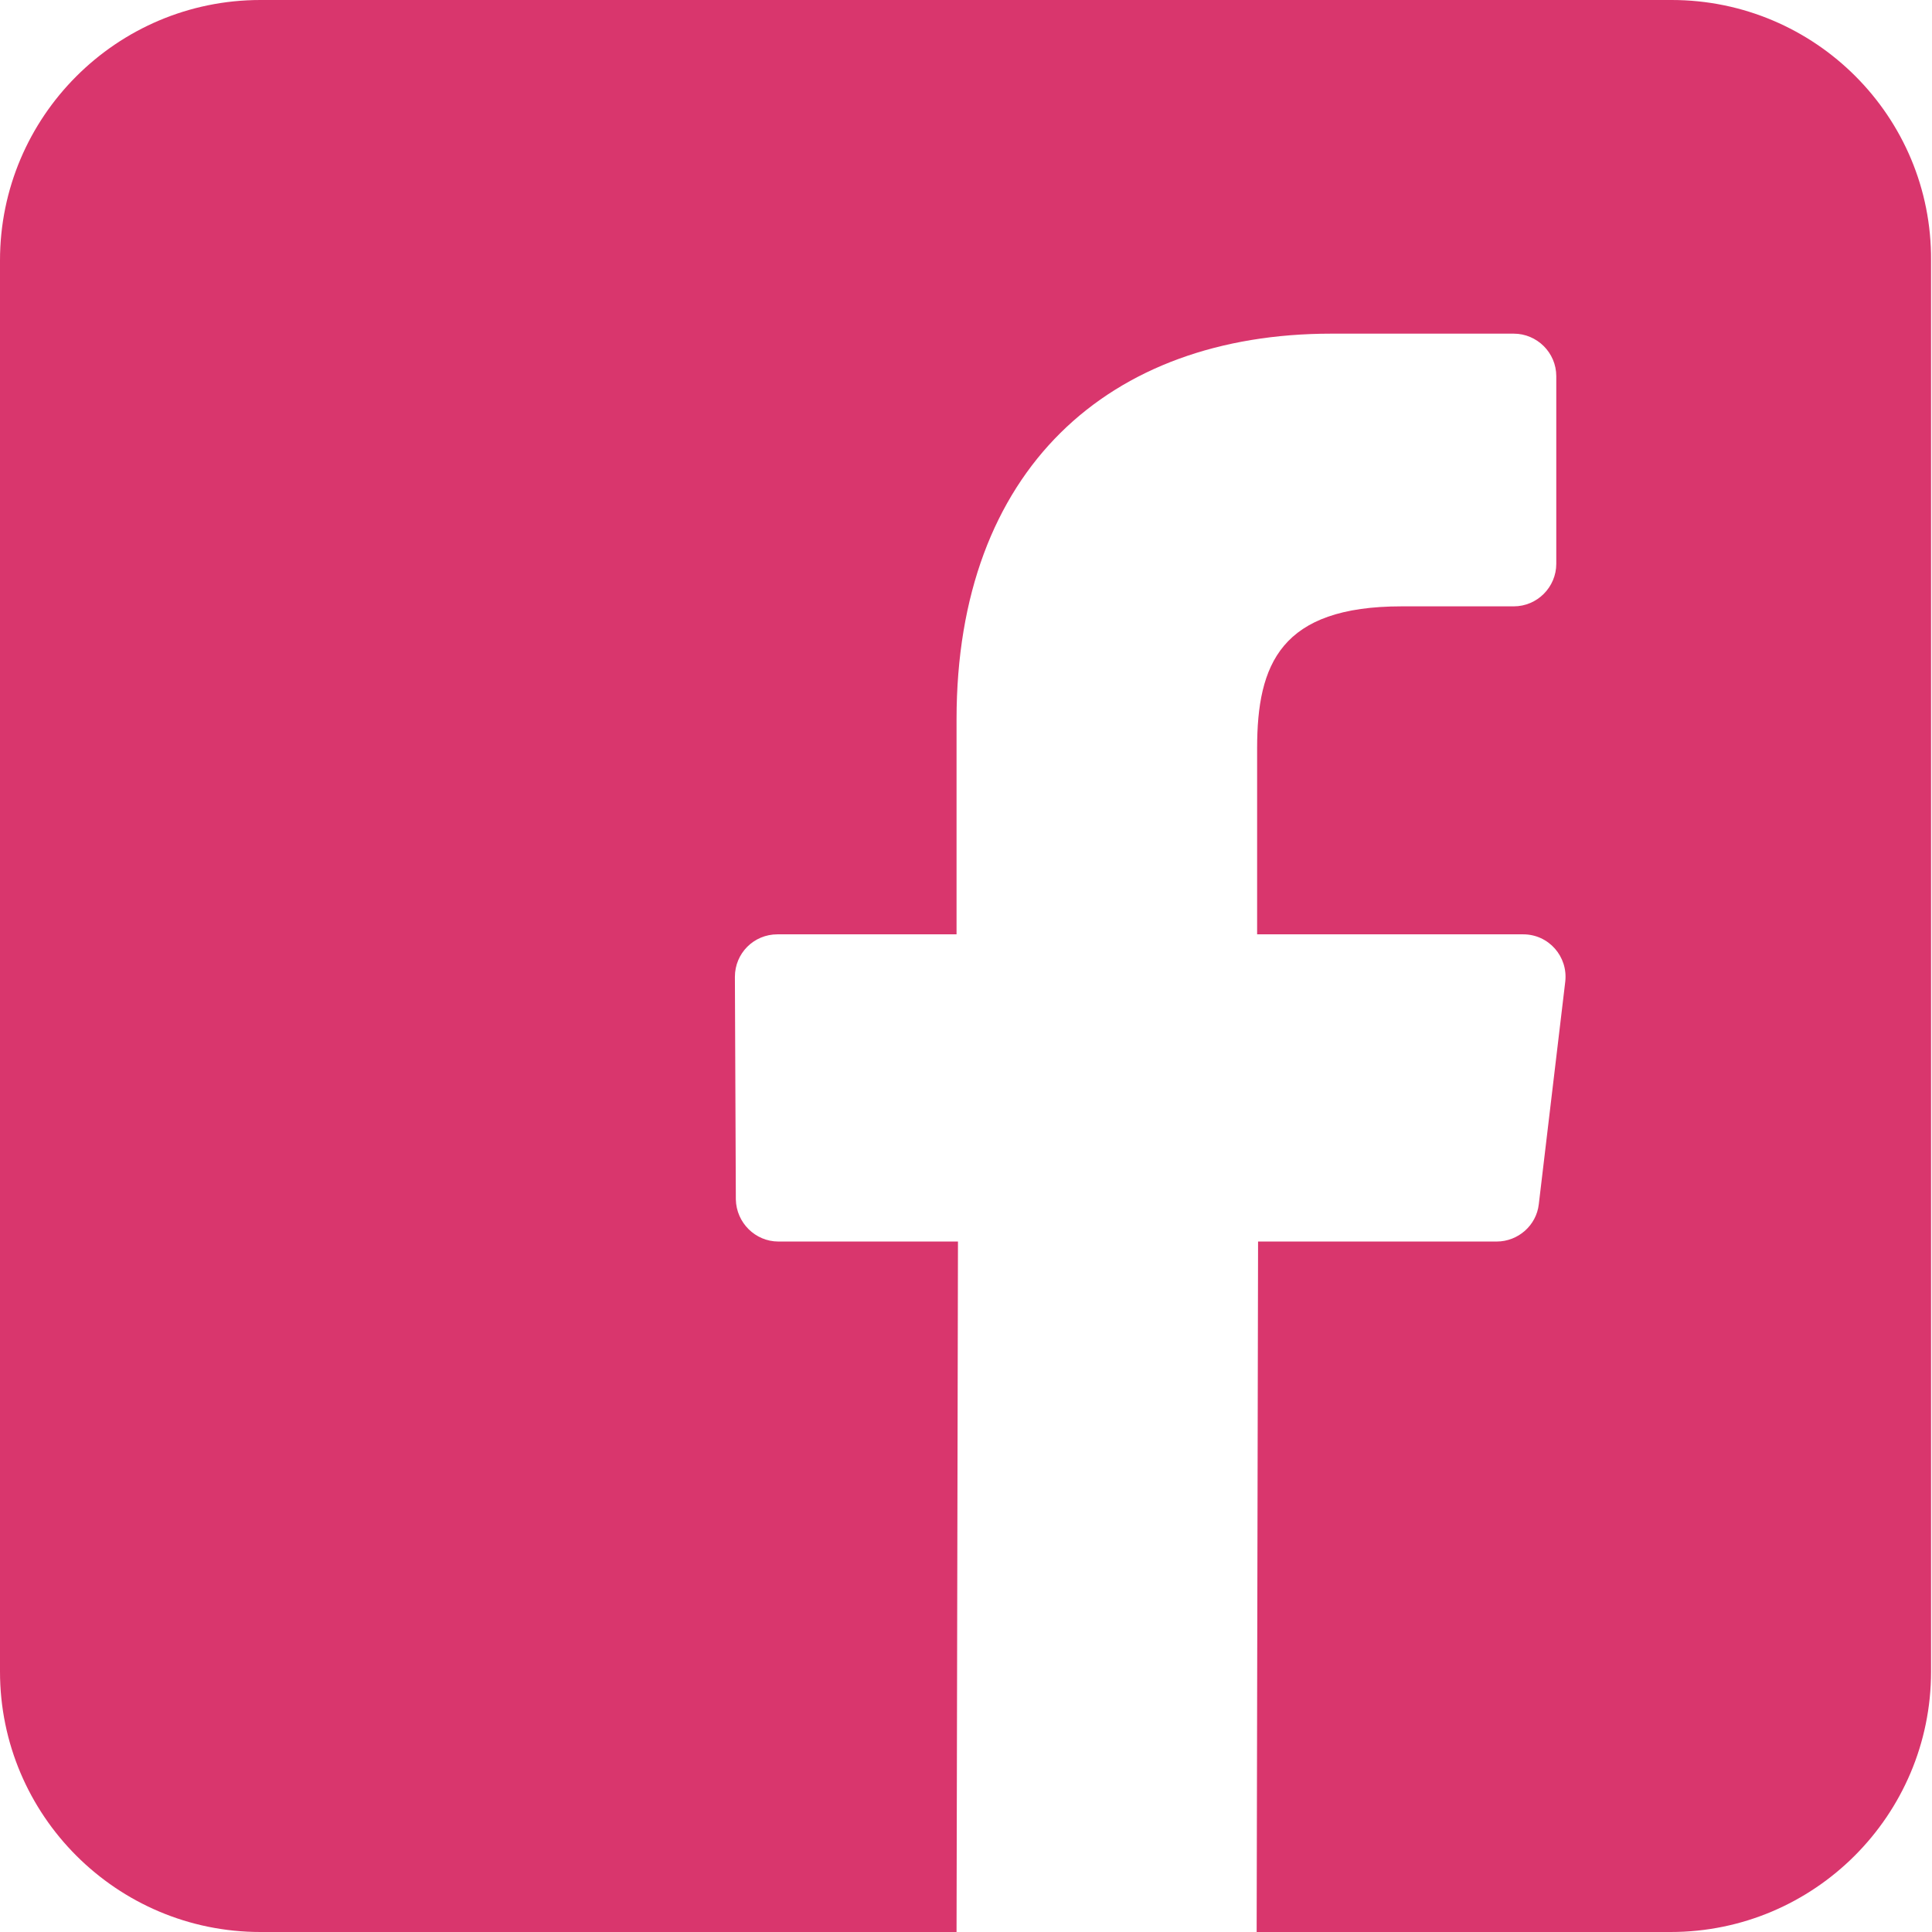
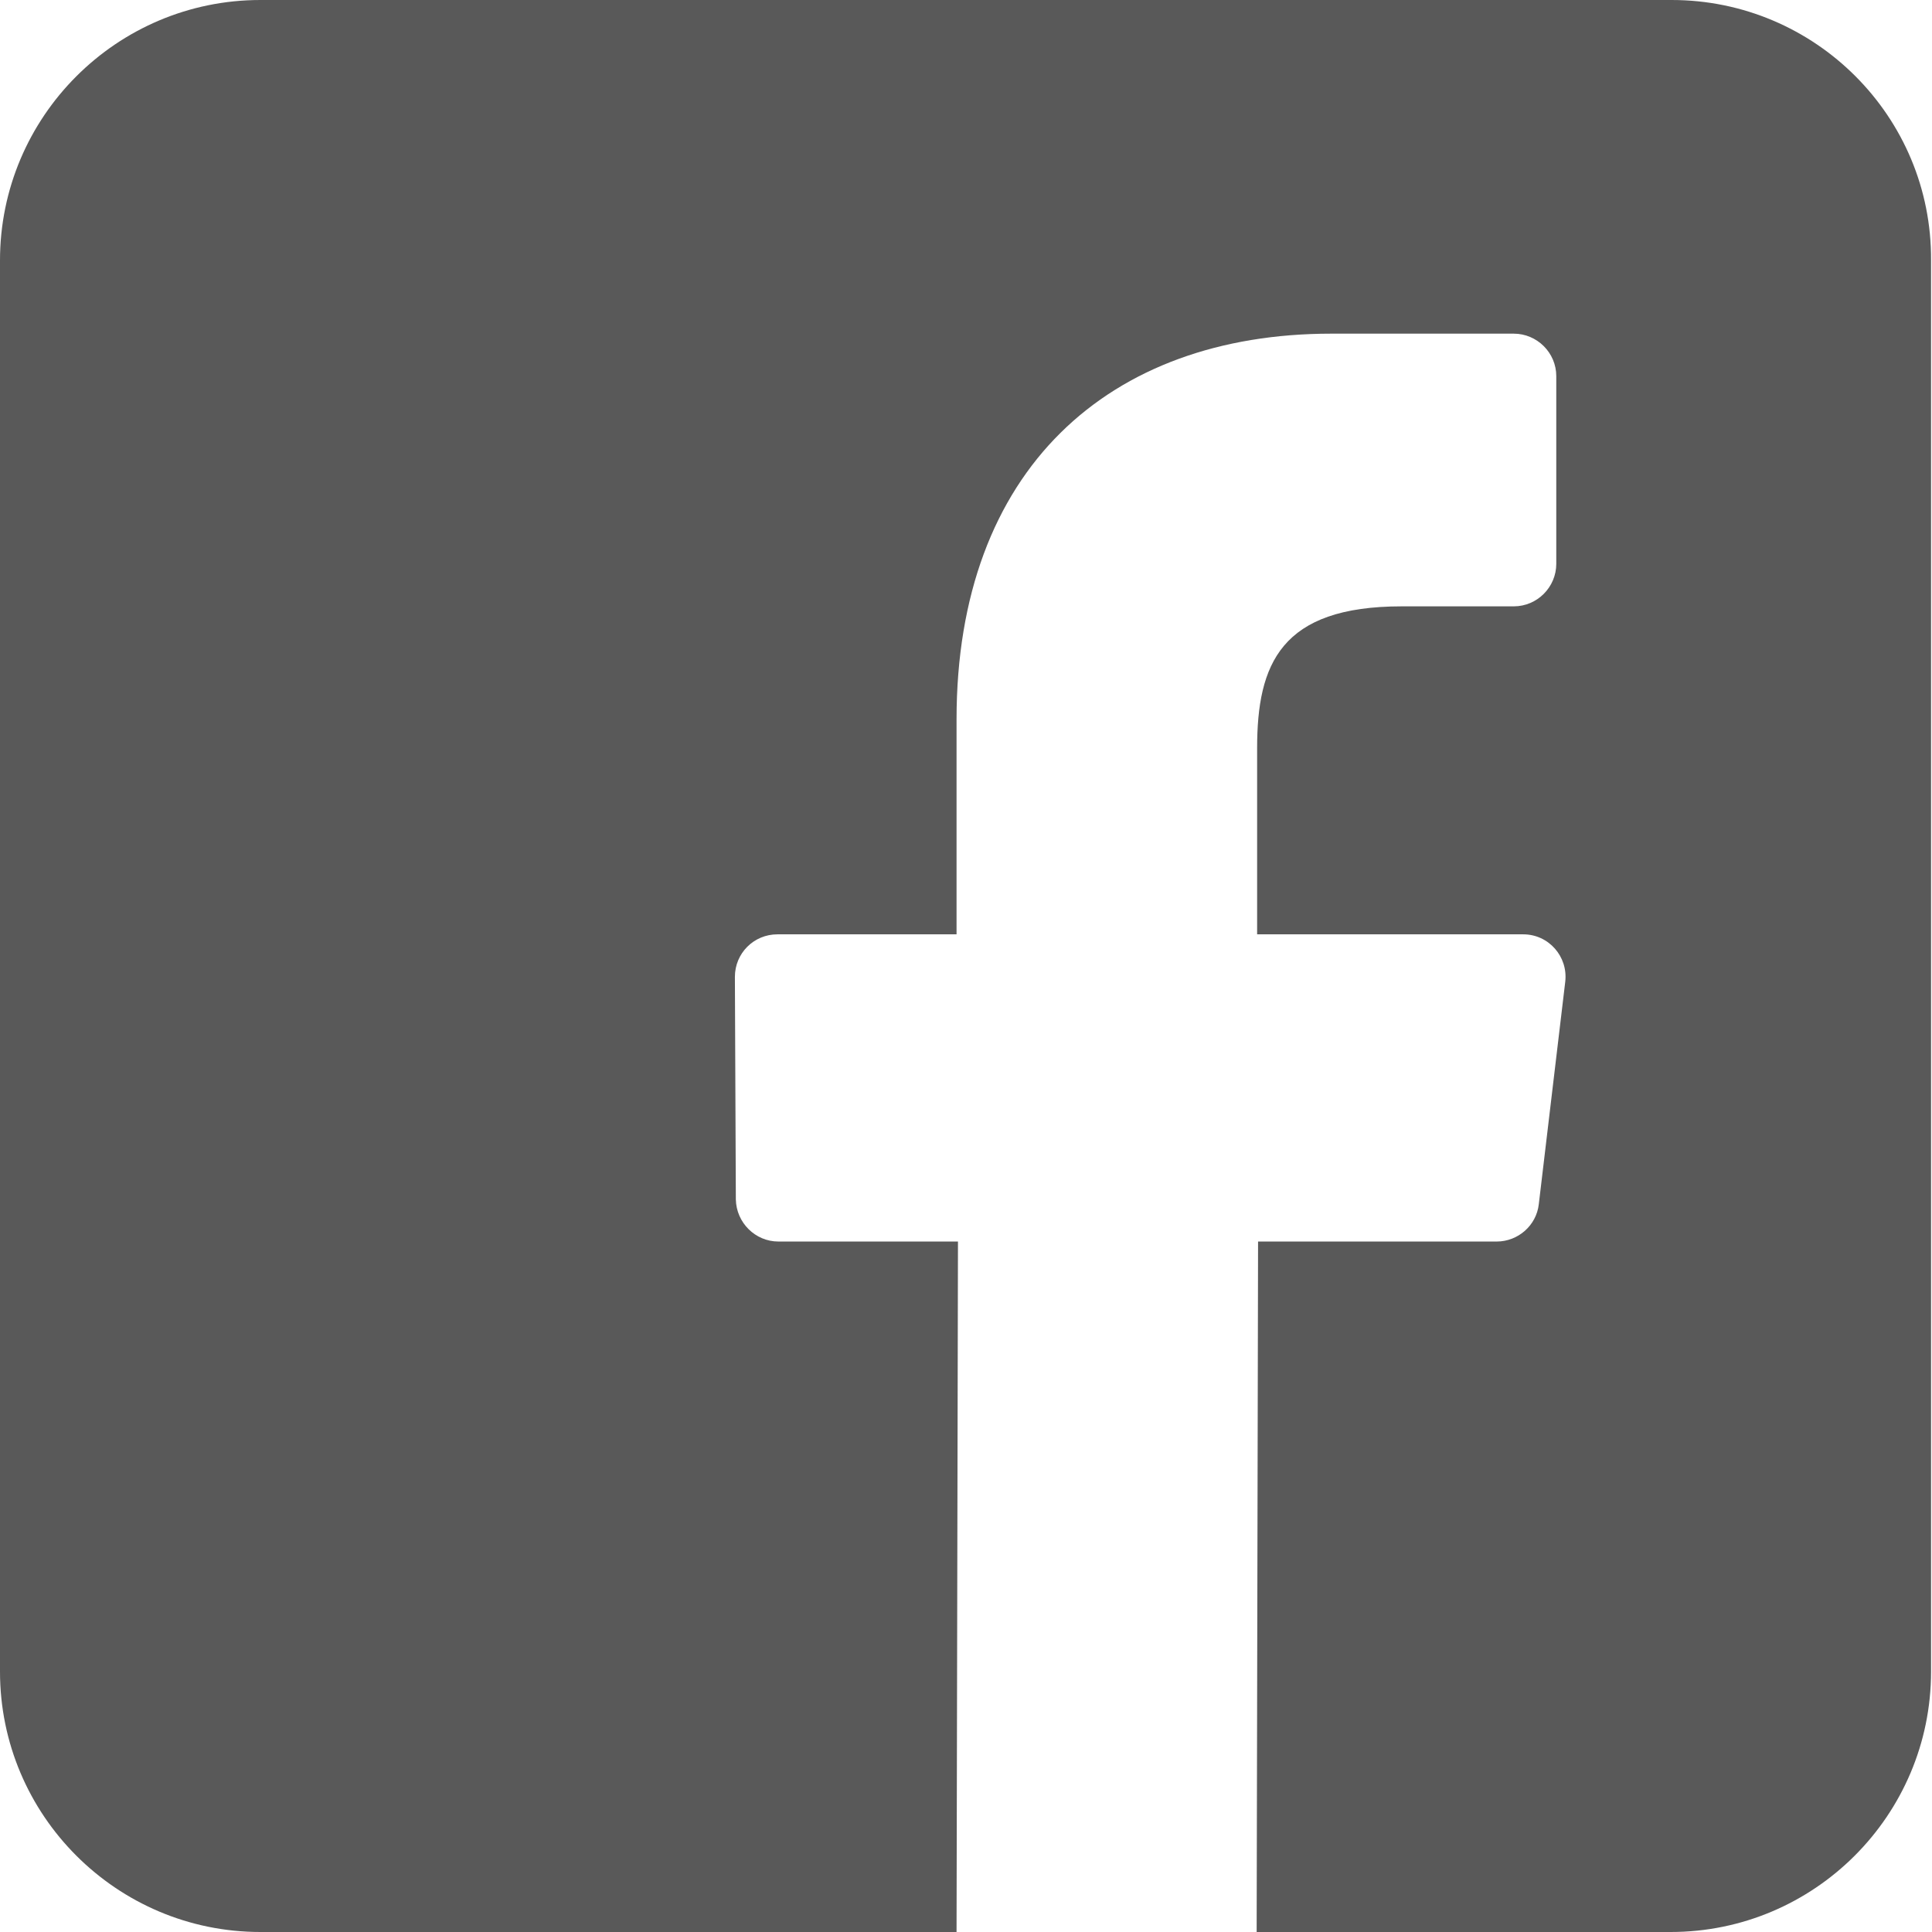
<svg xmlns="http://www.w3.org/2000/svg" version="1.1" id="Layer_1" x="0px" y="0px" viewBox="0 0 408.8 408.8" style="enable-background:new 0 0 408.8 408.8;" xml:space="preserve">
  <style type="text/css">
- 	.st0{fill:#D9366D;}
+ 	.st0{fill:#595959;}
</style>
-   <path class="st0" d="M353.7,0H55.1C24.7,0,0,24.7,0,55.1v298.6c0,30.4,24.7,55.1,55.1,55.1h147.3l0.3-146.1h-38c-4.9,0-8.9-4-9-8.9  l-0.2-47.1c0-5,4-9,9-9h37.9v-45.5c0-52.8,32.2-81.6,79.3-81.6h38.6c4.9,0,9,4,9,9v39.7c0,4.9-4,9-9,9l-23.7,0  c-25.6,0-30.6,12.2-30.6,30v39.4h56.3c5.4,0,9.5,4.7,8.9,10l-5.6,47.1c-0.5,4.5-4.4,7.9-8.9,7.9h-50.5l-0.3,146.1h87.6  c30.4,0,55.1-24.7,55.1-55.1V55.1C408.8,24.7,384.1,0,353.7,0z" />
+   <path class="st0" d="M353.7,0H55.1C24.7,0,0,24.7,0,55.1v298.6c0,30.4,24.7,55.1,55.1,55.1h147.3l0.3-146.1h-38c-4.9,0-8.9-4-9-8.9  l-0.2-47.1c0-5,4-9,9-9h37.9v-45.5c0-52.8,32.2-81.6,79.3-81.6h38.6c4.9,0,9,4,9,9v39.7c0,4.9-4,9-9,9h-23.7  c-25.6,0-30.6,12.2-30.6,30v39.4h56.3c5.4,0,9.5,4.7,8.9,10l-5.6,47.1c-0.5,4.5-4.4,7.9-8.9,7.9h-50.5l-0.3,146.1h87.6  c30.4,0,55.1-24.7,55.1-55.1V55.1C408.8,24.7,384.1,0,353.7,0z" />
</svg>
